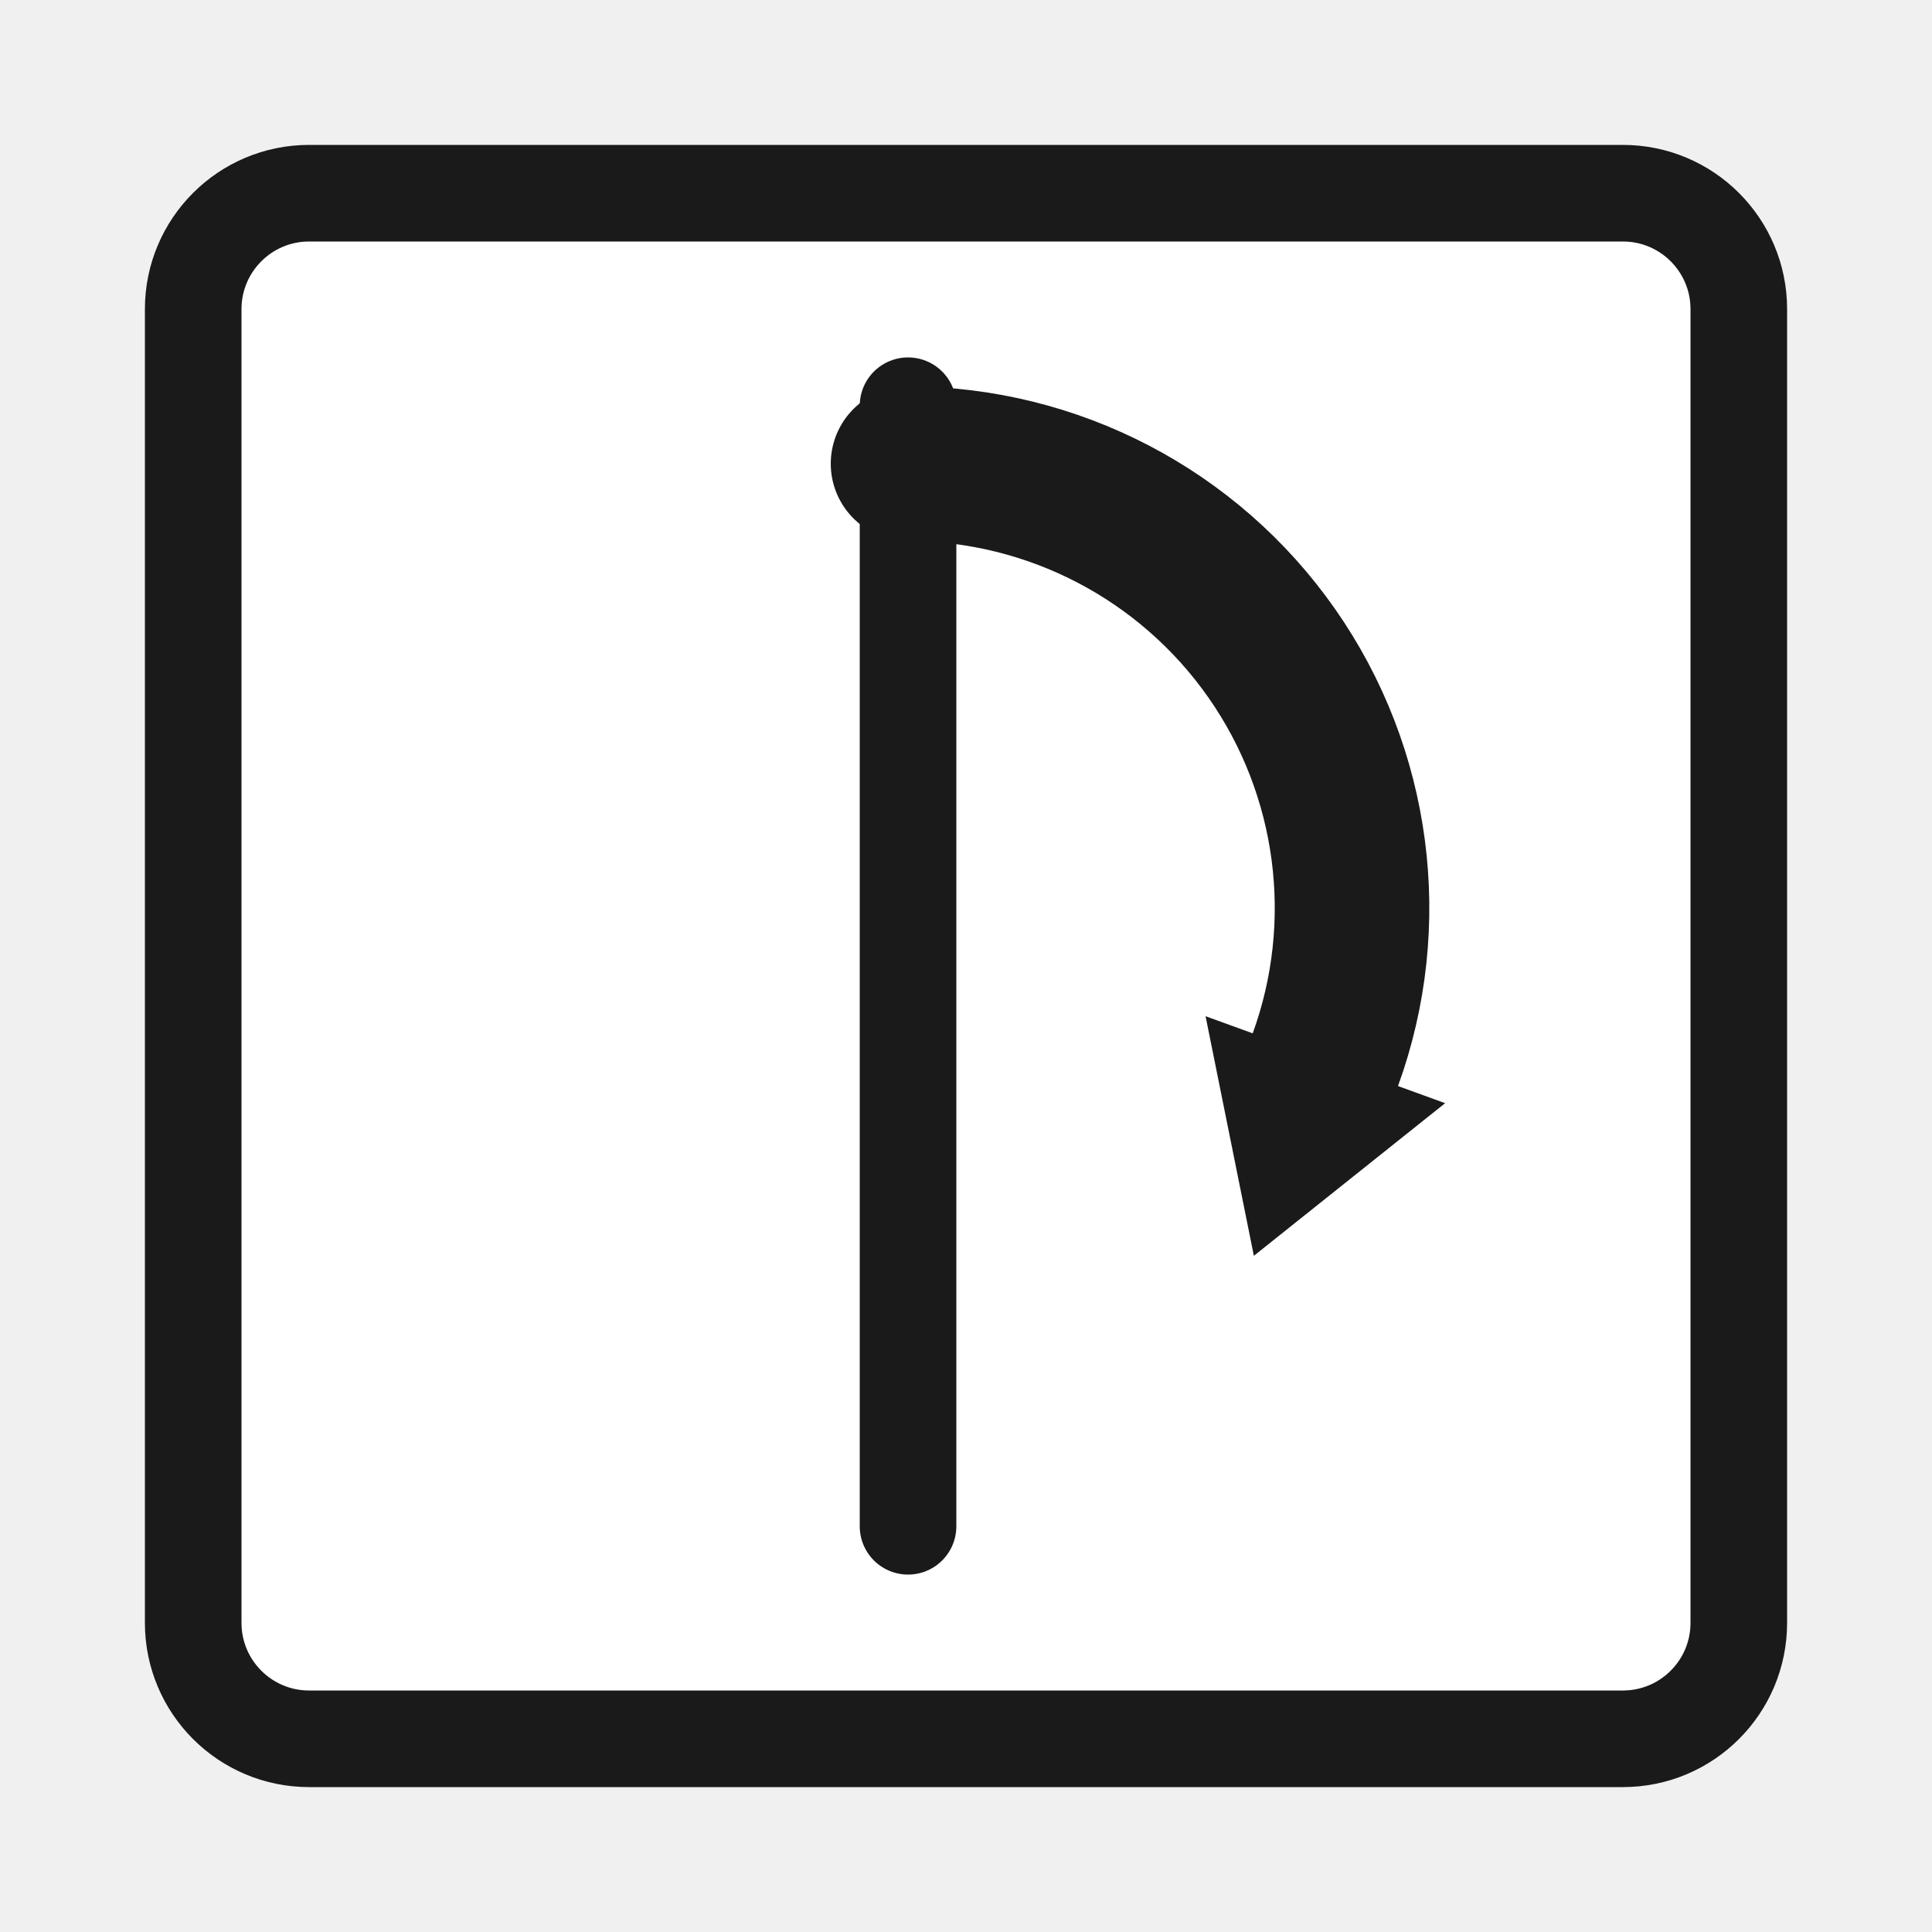
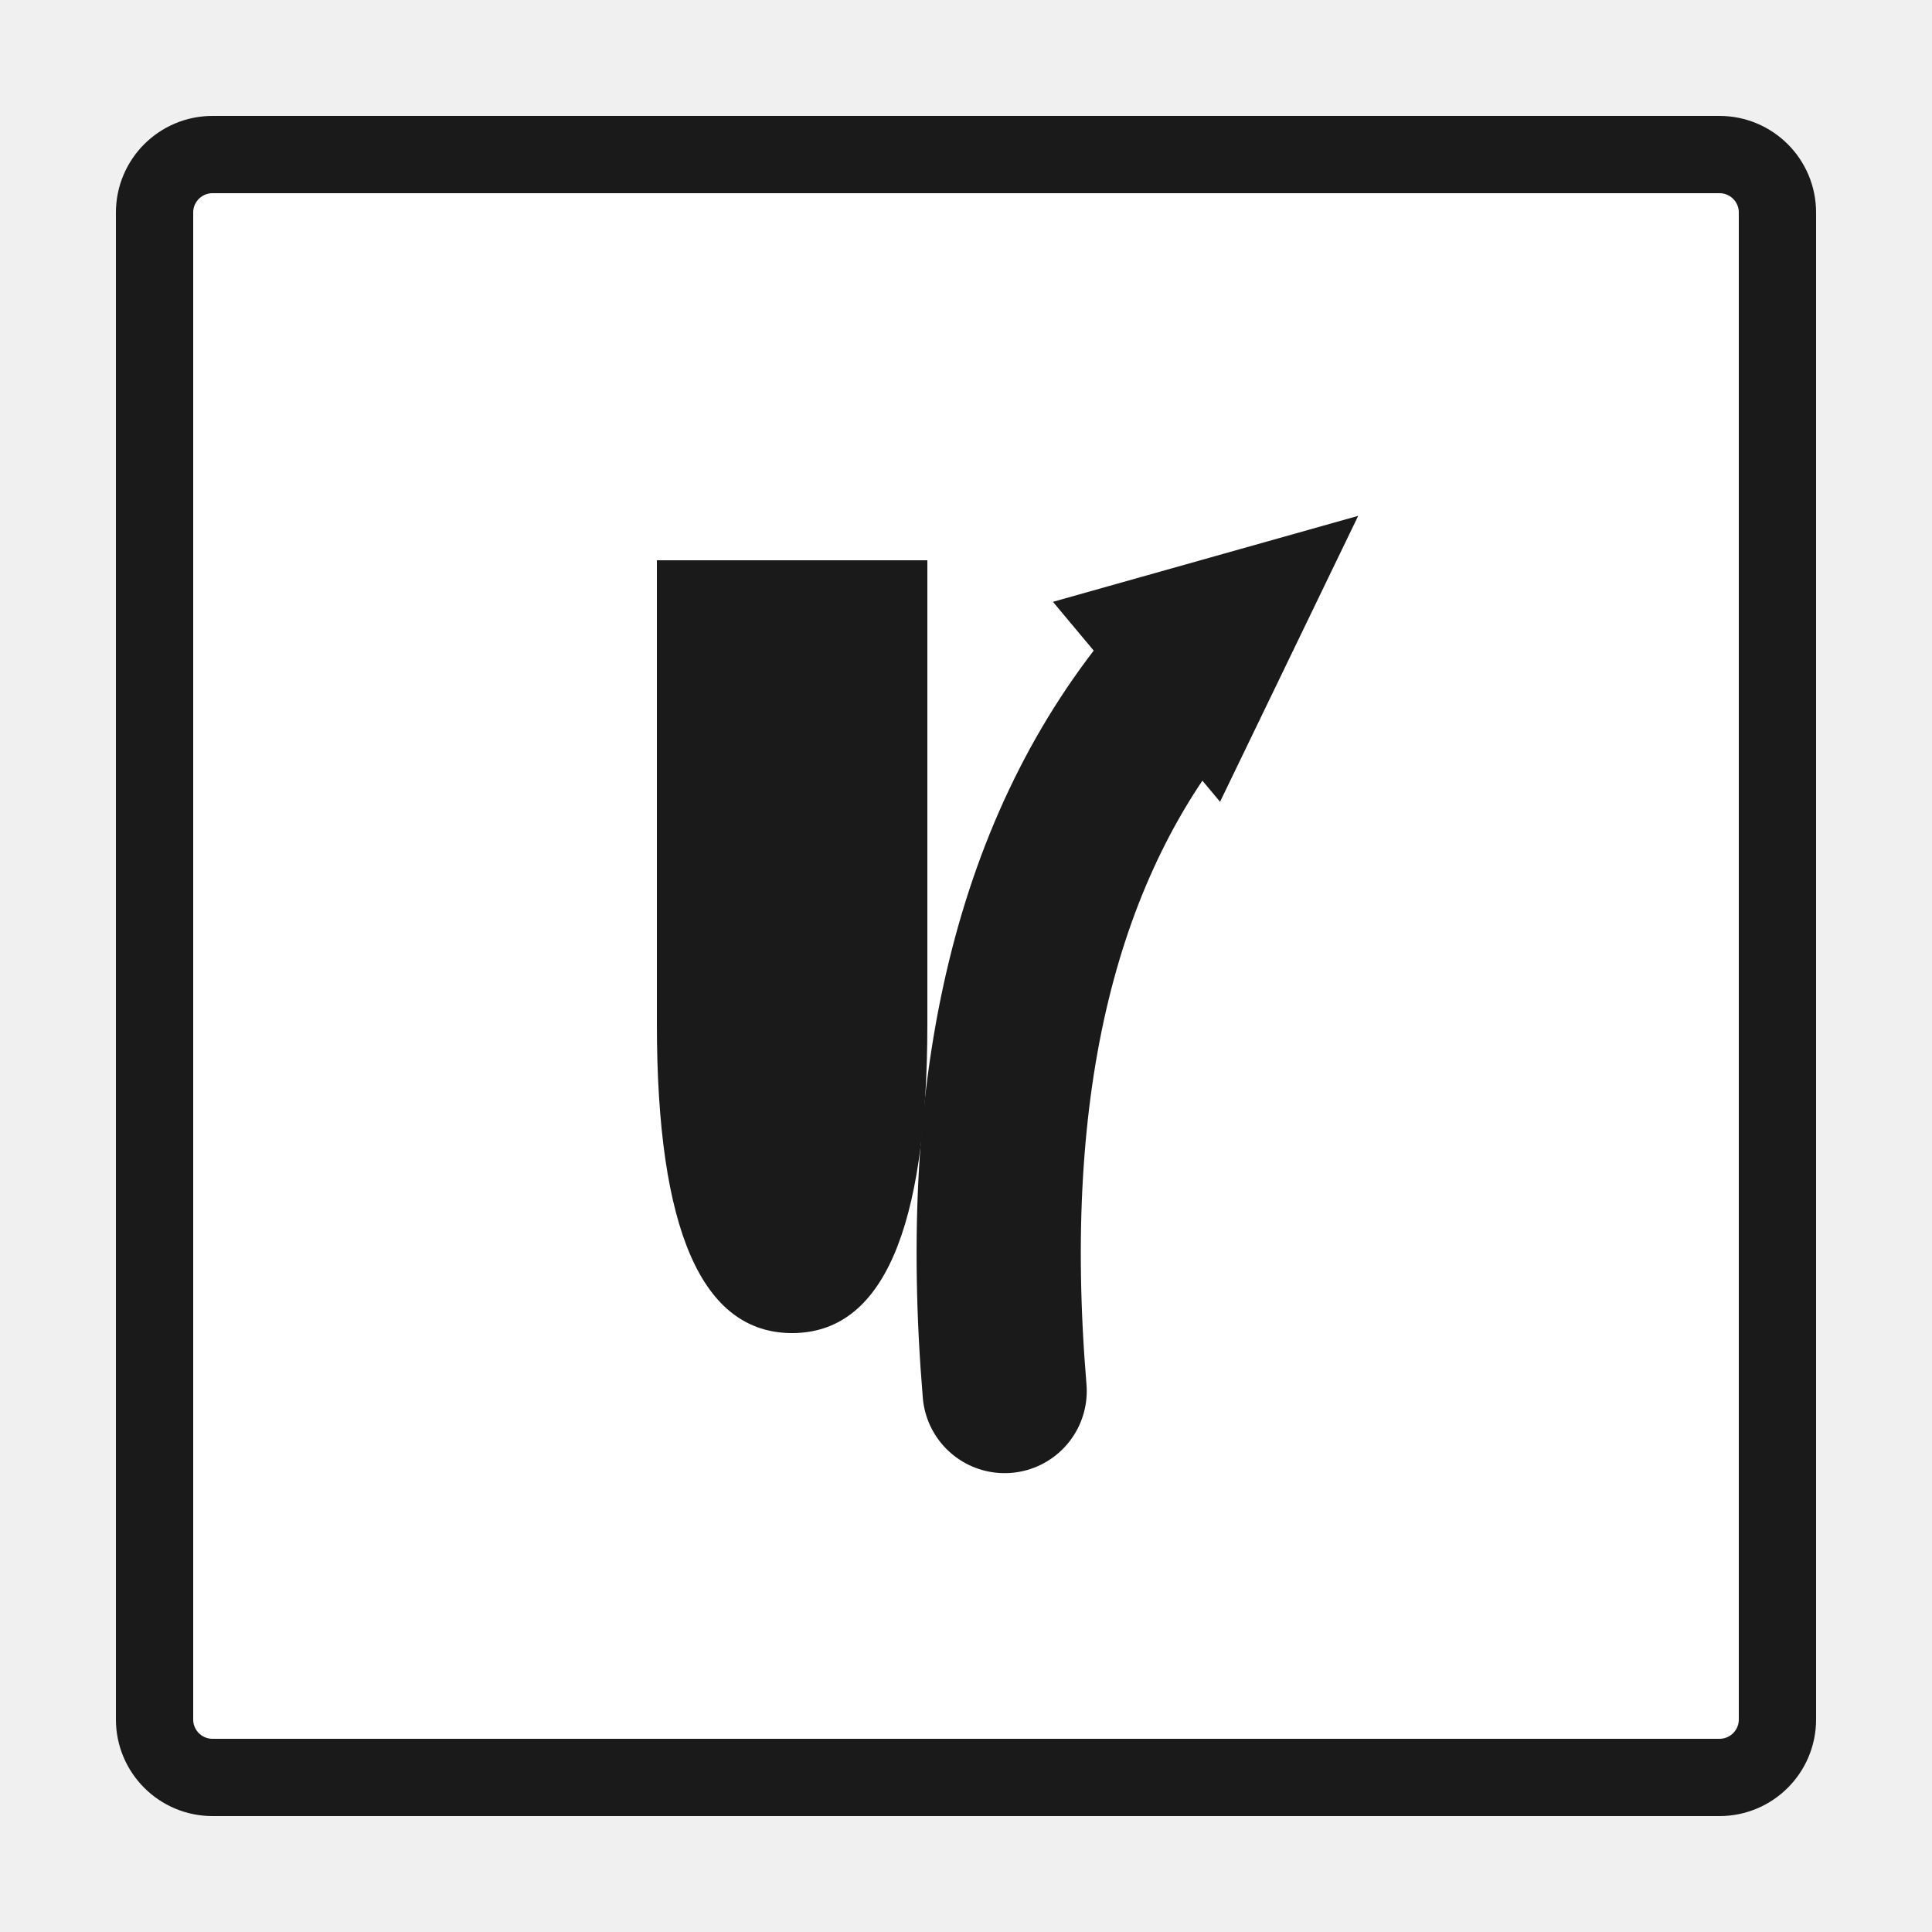
<svg xmlns="http://www.w3.org/2000/svg" viewBox="0 0 200 200">
-   <rect x="20.0" y="20.0" width="160" height="160" rx="12" fill="#FFFFFF" stroke="#1a1a1a" stroke-width="10" />
-   <line x1="94" y1="42" x2="94" y2="158" stroke="#1a1a1a" stroke-width="10" stroke-linecap="round" />
-   <path d="M 94.0 48.0 A 46 46 0 0 1 137.2 109.7" fill="none" stroke="#1a1a1a" stroke-width="16" stroke-linecap="round" />
-   <polygon points="129.8,130.0 124.8,105.2 149.6,114.2" fill="#1a1a1a" />
+   <rect x="16.0" y="16.0" width="168" height="168" rx="6" fill="#FFFFFF" stroke="#1a1a1a" stroke-width="8" />
+   <path d="M 68.0 58.0 L 96.0 58.0 L 96.0 106.0 Q 96.0 138.0 82.0 138.0 Q 68.0 138.0 68.0 106.0 Z" fill="#1a1a1a" />
+   <path d="M 104 144 Q 100 96 122 70" fill="none" stroke="#1a1a1a" stroke-width="17" stroke-linecap="round" />
+   <polygon points="140.6,53.4 126.3,83.0 109.0,62.3" fill="#1a1a1a" />
</svg>
